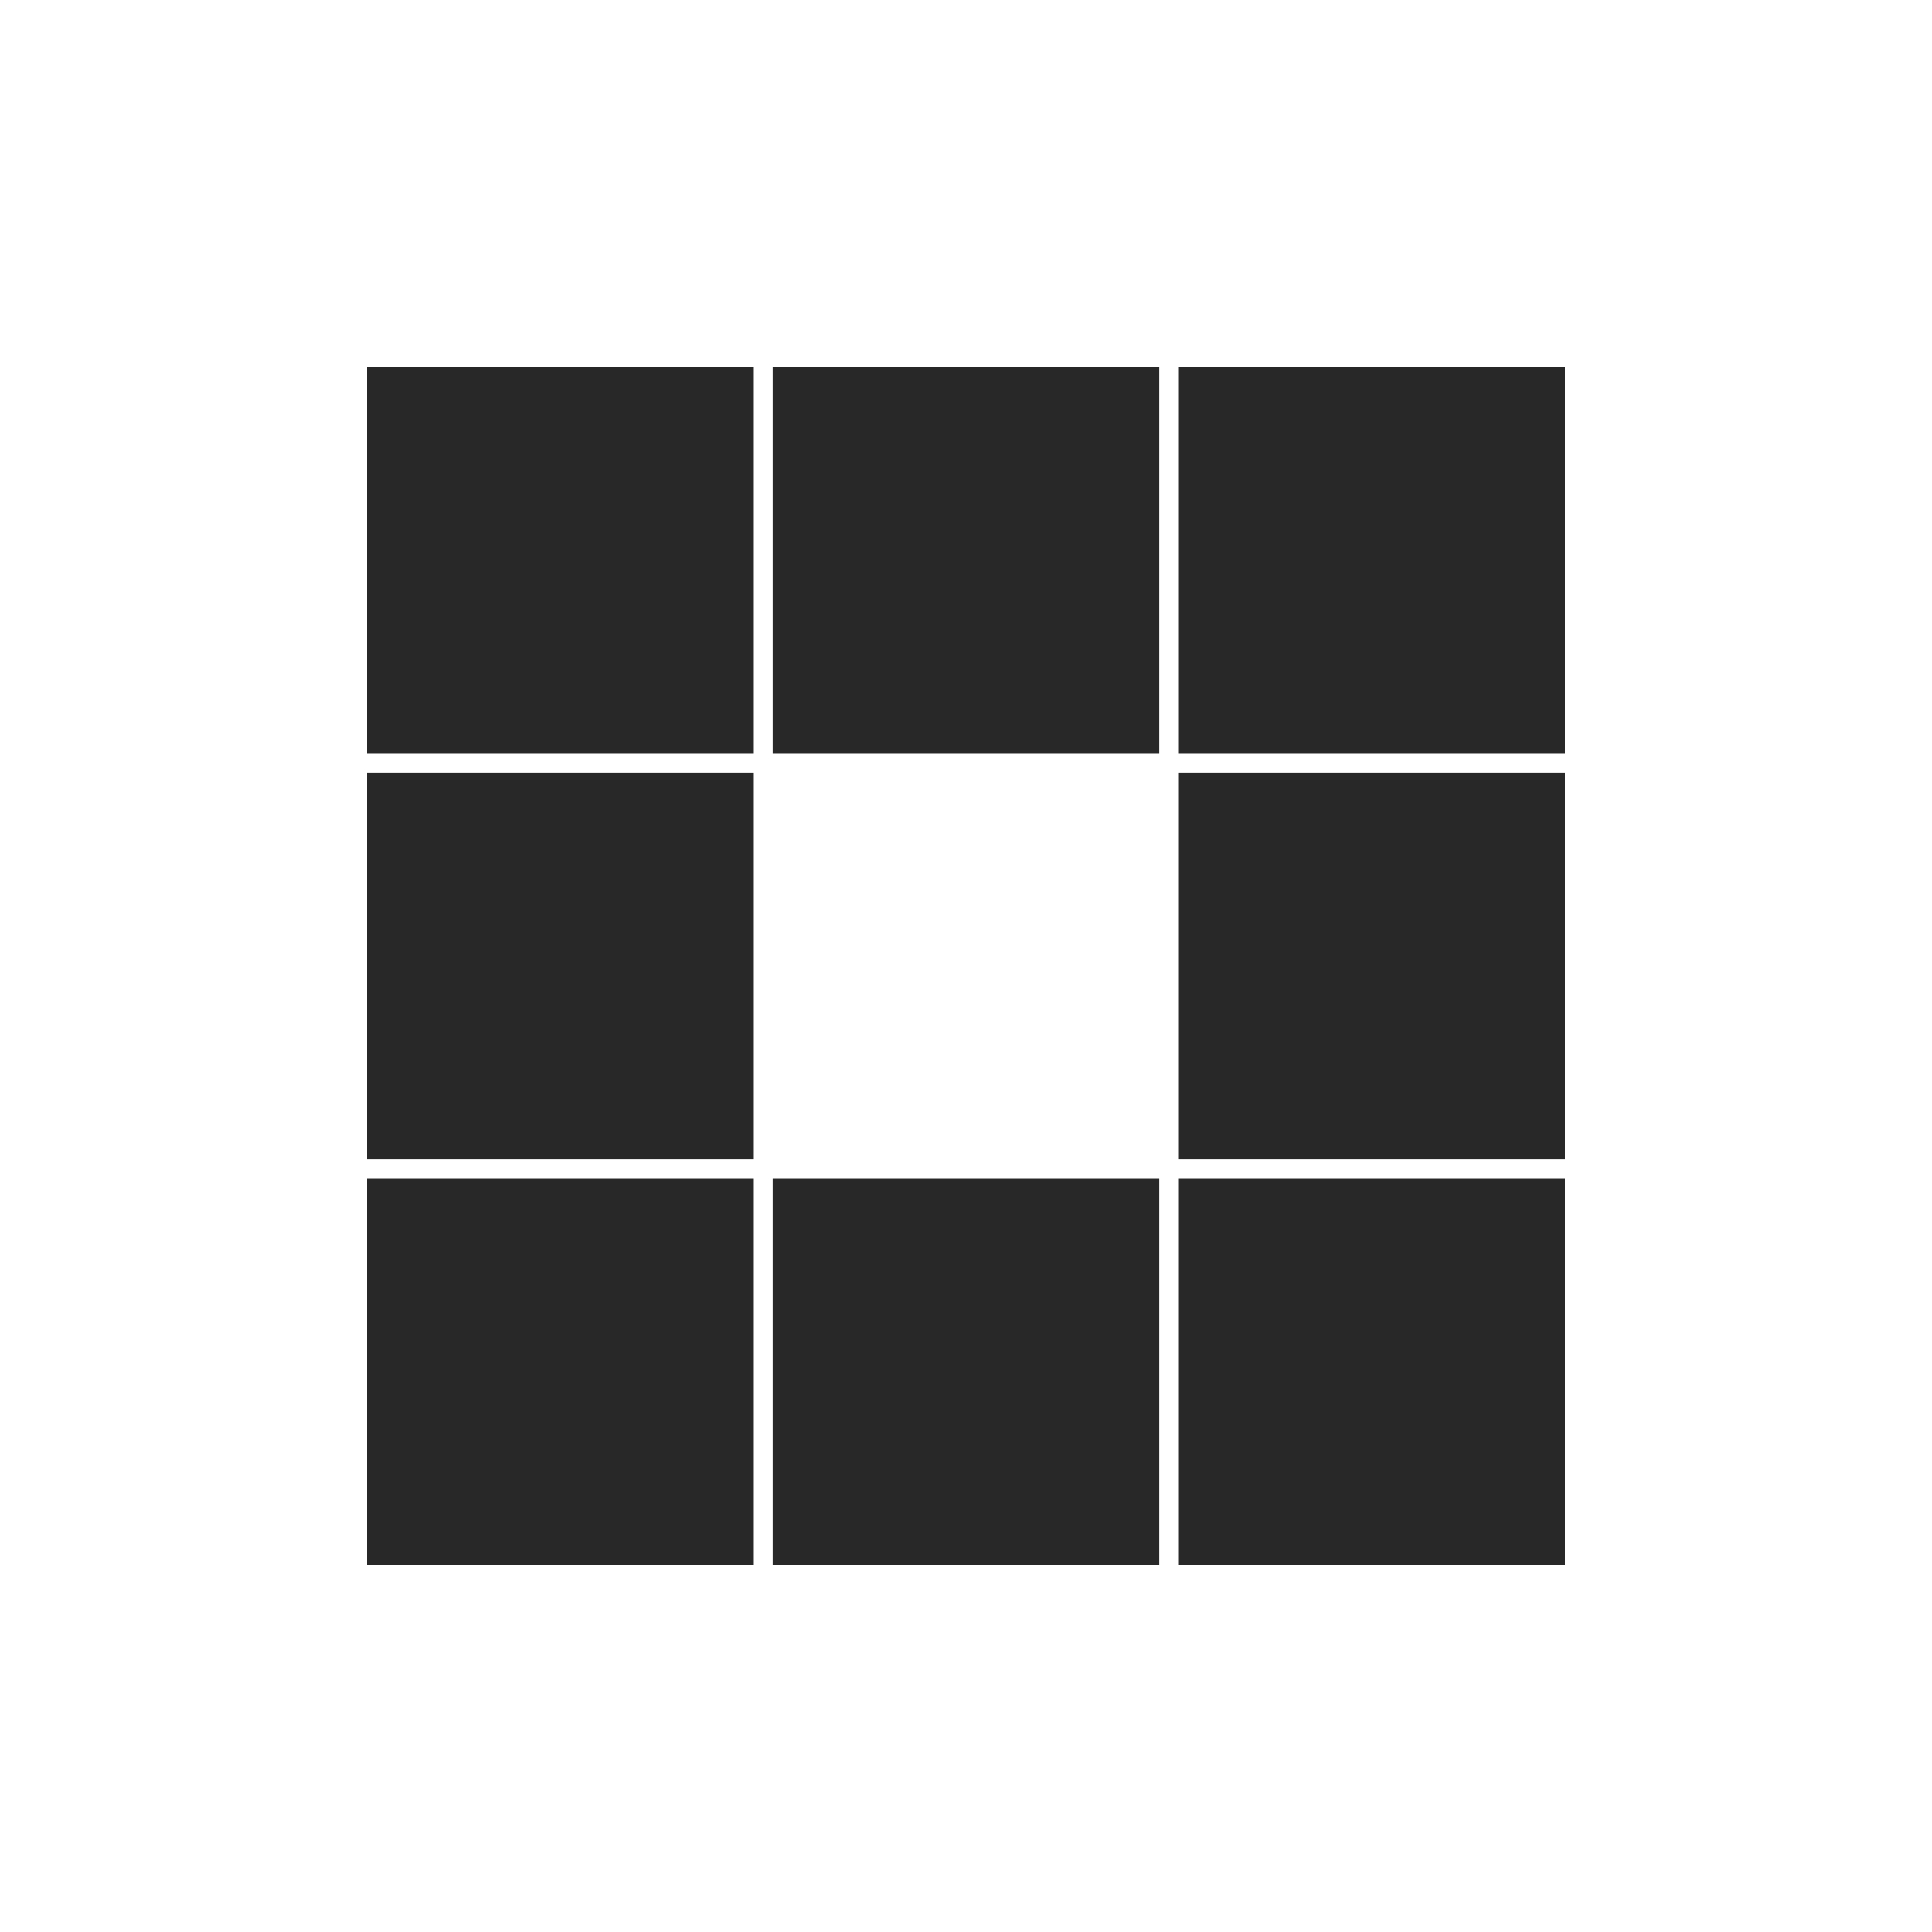
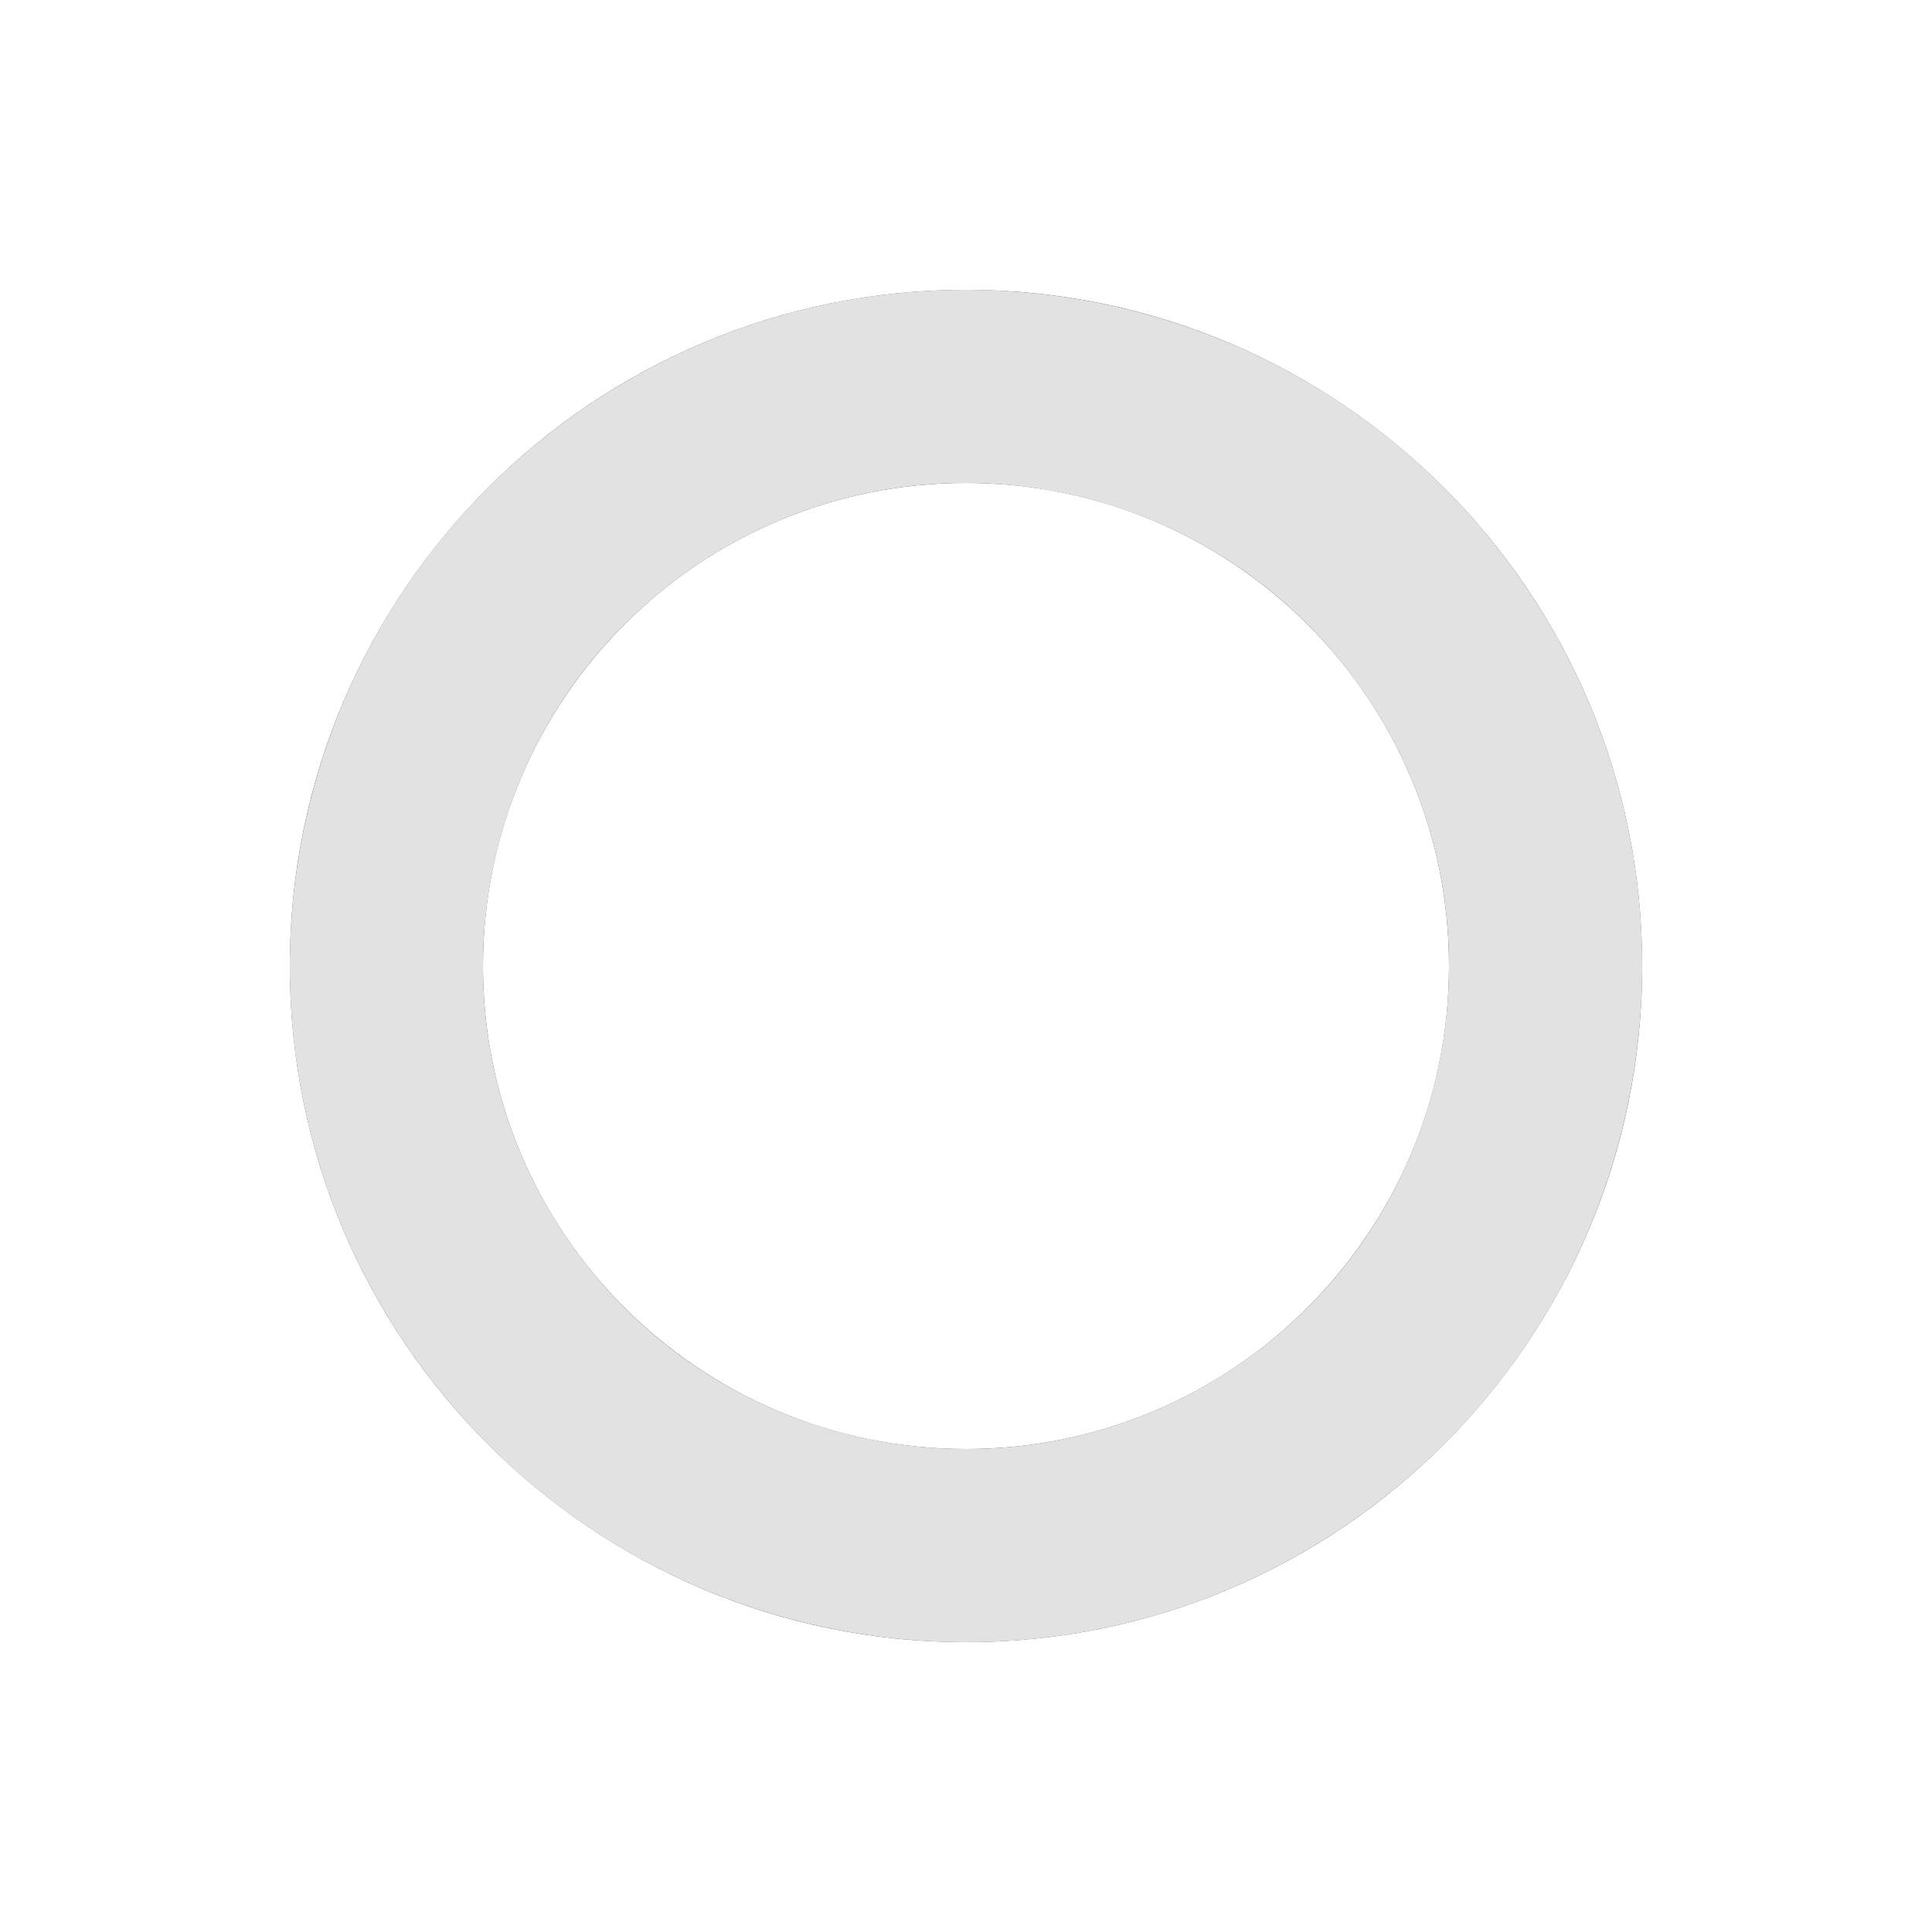
- <svg xmlns="http://www.w3.org/2000/svg" class="lds-blocks" width="200px" height="200px" viewBox="0 0 100 100" preserveAspectRatio="xMidYMid" style="background: none;">
-   <rect x="19" y="19" width="20" height="20" fill="#282828">
-     <animate attributeName="fill" values="#c8c8c8;#282828;#282828" keyTimes="0;0.125;1" dur="1s" repeatCount="indefinite" begin="0s" calcMode="discrete" />
-   </rect>
-   <rect x="40" y="19" width="20" height="20" fill="#282828">
-     <animate attributeName="fill" values="#c8c8c8;#282828;#282828" keyTimes="0;0.125;1" dur="1s" repeatCount="indefinite" begin="0.125s" calcMode="discrete" />
-   </rect>
-   <rect x="61" y="19" width="20" height="20" fill="#282828">
-     <animate attributeName="fill" values="#c8c8c8;#282828;#282828" keyTimes="0;0.125;1" dur="1s" repeatCount="indefinite" begin="0.25s" calcMode="discrete" />
-   </rect>
-   <rect x="19" y="40" width="20" height="20" fill="#282828">
-     <animate attributeName="fill" values="#c8c8c8;#282828;#282828" keyTimes="0;0.125;1" dur="1s" repeatCount="indefinite" begin="0.875s" calcMode="discrete" />
-   </rect>
-   <rect x="61" y="40" width="20" height="20" fill="#282828">
-     <animate attributeName="fill" values="#c8c8c8;#282828;#282828" keyTimes="0;0.125;1" dur="1s" repeatCount="indefinite" begin="0.375s" calcMode="discrete" />
-   </rect>
-   <rect x="19" y="61" width="20" height="20" fill="#282828">
-     <animate attributeName="fill" values="#c8c8c8;#282828;#282828" keyTimes="0;0.125;1" dur="1s" repeatCount="indefinite" begin="0.75s" calcMode="discrete" />
-   </rect>
-   <rect x="40" y="61" width="20" height="20" fill="#282828">
-     <animate attributeName="fill" values="#c8c8c8;#282828;#282828" keyTimes="0;0.125;1" dur="1s" repeatCount="indefinite" begin="0.625s" calcMode="discrete" />
-   </rect>
-   <rect x="61" y="61" width="20" height="20" fill="#282828">
-     <animate attributeName="fill" values="#c8c8c8;#282828;#282828" keyTimes="0;0.125;1" dur="1s" repeatCount="indefinite" begin="0.5s" calcMode="discrete" />
-   </rect>
+ <svg xmlns="http://www.w3.org/2000/svg" width="200px" height="200px" viewBox="0 0 100 100" preserveAspectRatio="xMidYMid" class="lds-ring" style="background: none;">
+   <circle cx="50" cy="50" ng-attr-r="{{config.radius}}" ng-attr-stroke="{{config.base}}" ng-attr-stroke-width="{{config.width}}" fill="none" r="30" stroke="#4f4f4f" stroke-width="10" />
+   <circle cx="50" cy="50" ng-attr-r="{{config.radius}}" ng-attr-stroke="{{config.stroke}}" ng-attr-stroke-width="{{config.innerWidth}}" ng-attr-stroke-linecap="{{config.linecap}}" fill="none" r="30" stroke="#e2e2e2" stroke-width="10" stroke-linecap="square" transform="rotate(52.2675 50 50)">
+     <animateTransform attributeName="transform" type="rotate" calcMode="linear" values="0 50 50;180 50 50;720 50 50" keyTimes="0;0.5;1" dur="2.4s" begin="0s" repeatCount="indefinite" />
+     <animate attributeName="stroke-dasharray" calcMode="linear" values="18.85 169.646;94.248 94.248;18.85 169.646" keyTimes="0;0.5;1" dur="2.4" begin="0s" repeatCount="indefinite" />
+   </circle>
</svg>
